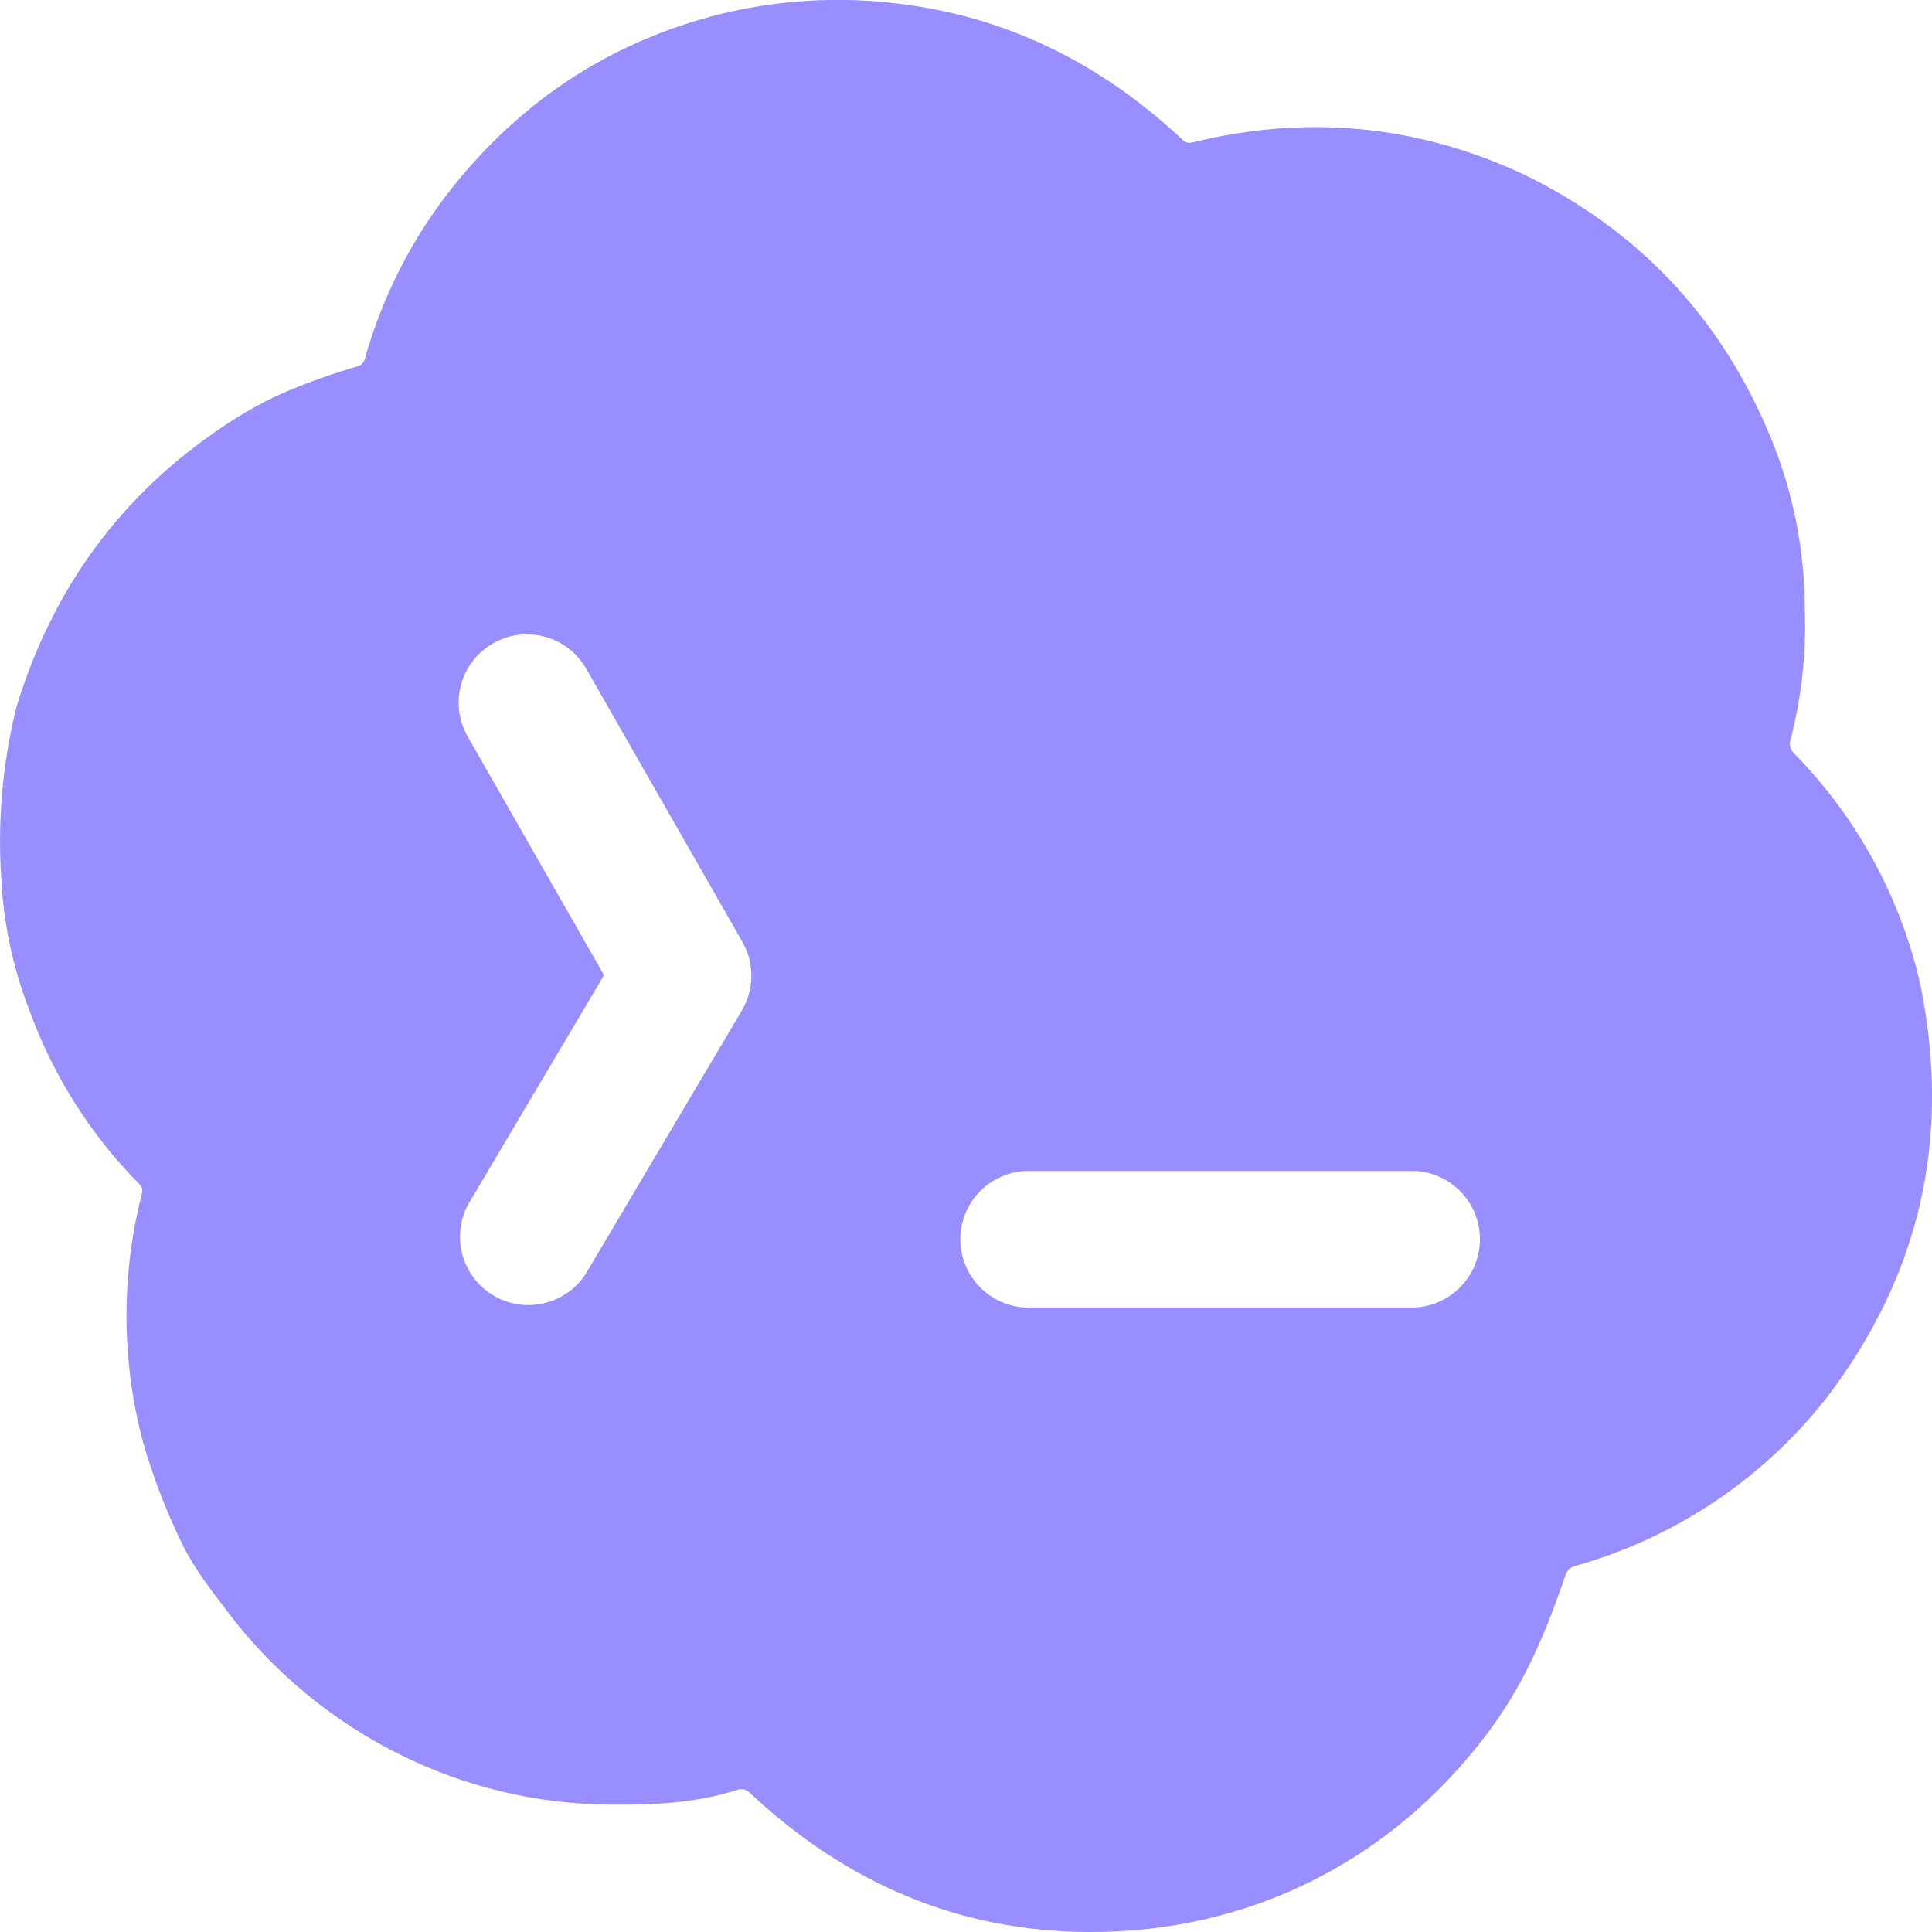
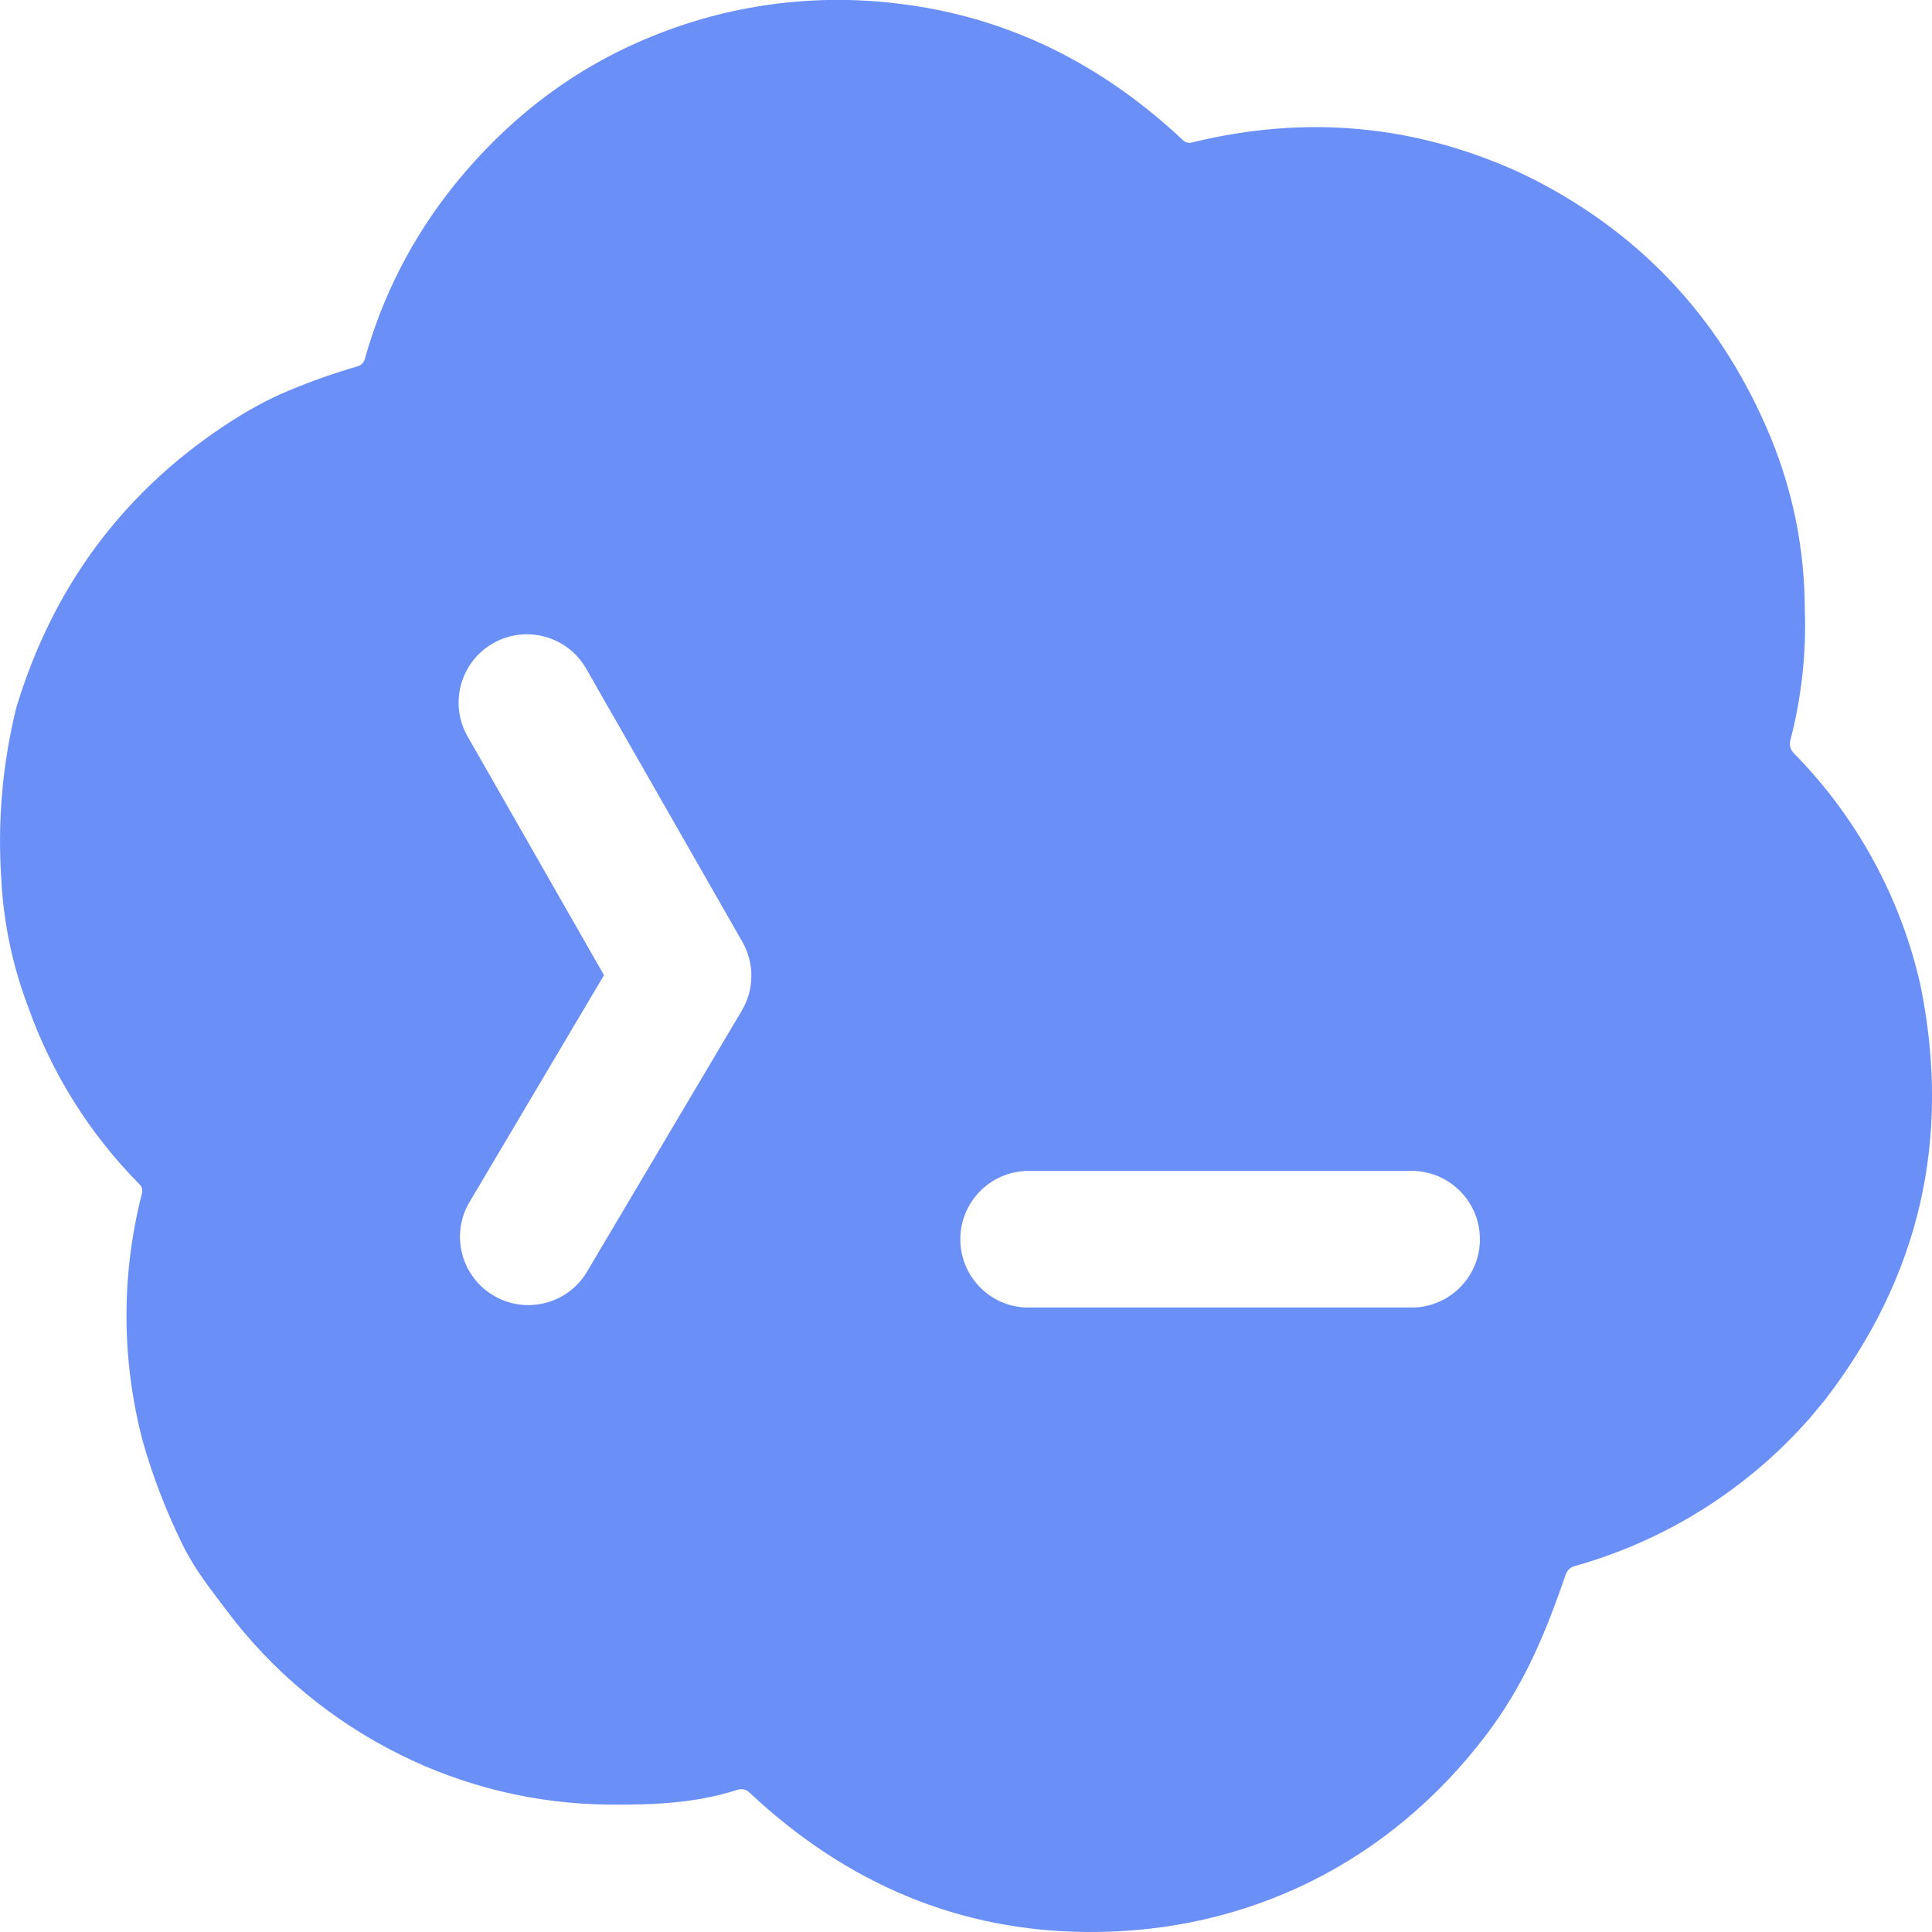
- <svg xmlns="http://www.w3.org/2000/svg" fill="#988EFF" fill-rule="evenodd" style="flex:none;line-height:1" viewBox="0 0 24 24">
+ <svg xmlns="http://www.w3.org/2000/svg" fill="#6A8FF7" fill-rule="evenodd" style="flex:none;line-height:1" viewBox="0 0 24 24">
  <path clip-rule="evenodd" d="M8.086.457a6.105 6.105 0 013.046-.415c1.333.153 2.521.72 3.564 1.7a.117.117 0 00.107.029c1.408-.346 2.762-.224 4.061.366l.063.03.154.076c1.357.703 2.33 1.77 2.918 3.198.278.679.418 1.388.421 2.126a5.655 5.655 0 01-.18 1.631.167.167 0 00.04.155 5.982 5.982 0 011.578 2.891c.385 1.901-.01 3.615-1.183 5.14l-.182.22a6.063 6.063 0 01-2.934 1.851.162.162 0 00-.108.102c-.255.736-.511 1.364-.987 1.992-1.199 1.582-2.962 2.462-4.948 2.451-1.583-.008-2.986-.587-4.21-1.736a.145.145 0 00-.14-.032c-.518.167-1.04.191-1.604.185a5.924 5.924 0 01-2.595-.622 6.058 6.058 0 01-2.146-1.781c-.203-.269-.404-.522-.551-.821a7.74 7.74 0 01-.495-1.283 6.11 6.11 0 01-.017-3.064.166.166 0 00.008-.074.115.115 0 00-.037-.064 5.958 5.958 0 01-1.38-2.202 5.196 5.196 0 01-.333-1.589 6.915 6.915 0 01.188-2.132c.45-1.484 1.309-2.648 2.577-3.493.282-.188.55-.334.802-.438.286-.12.573-.22.861-.304a.129.129 0 00.087-.087A6.016 6.016 0 015.635 2.31C6.315 1.464 7.132.846 8.086.457zm-.804 7.85a.848.848 0 00-1.473.842l1.694 2.965-1.688 2.848a.849.849 0 001.46.864l1.94-3.272a.849.849 0 00.007-.854l-1.94-3.393zm5.446 6.24a.849.849 0 000 1.695h4.848a.849.849 0 000-1.696h-4.848z" />
</svg>
